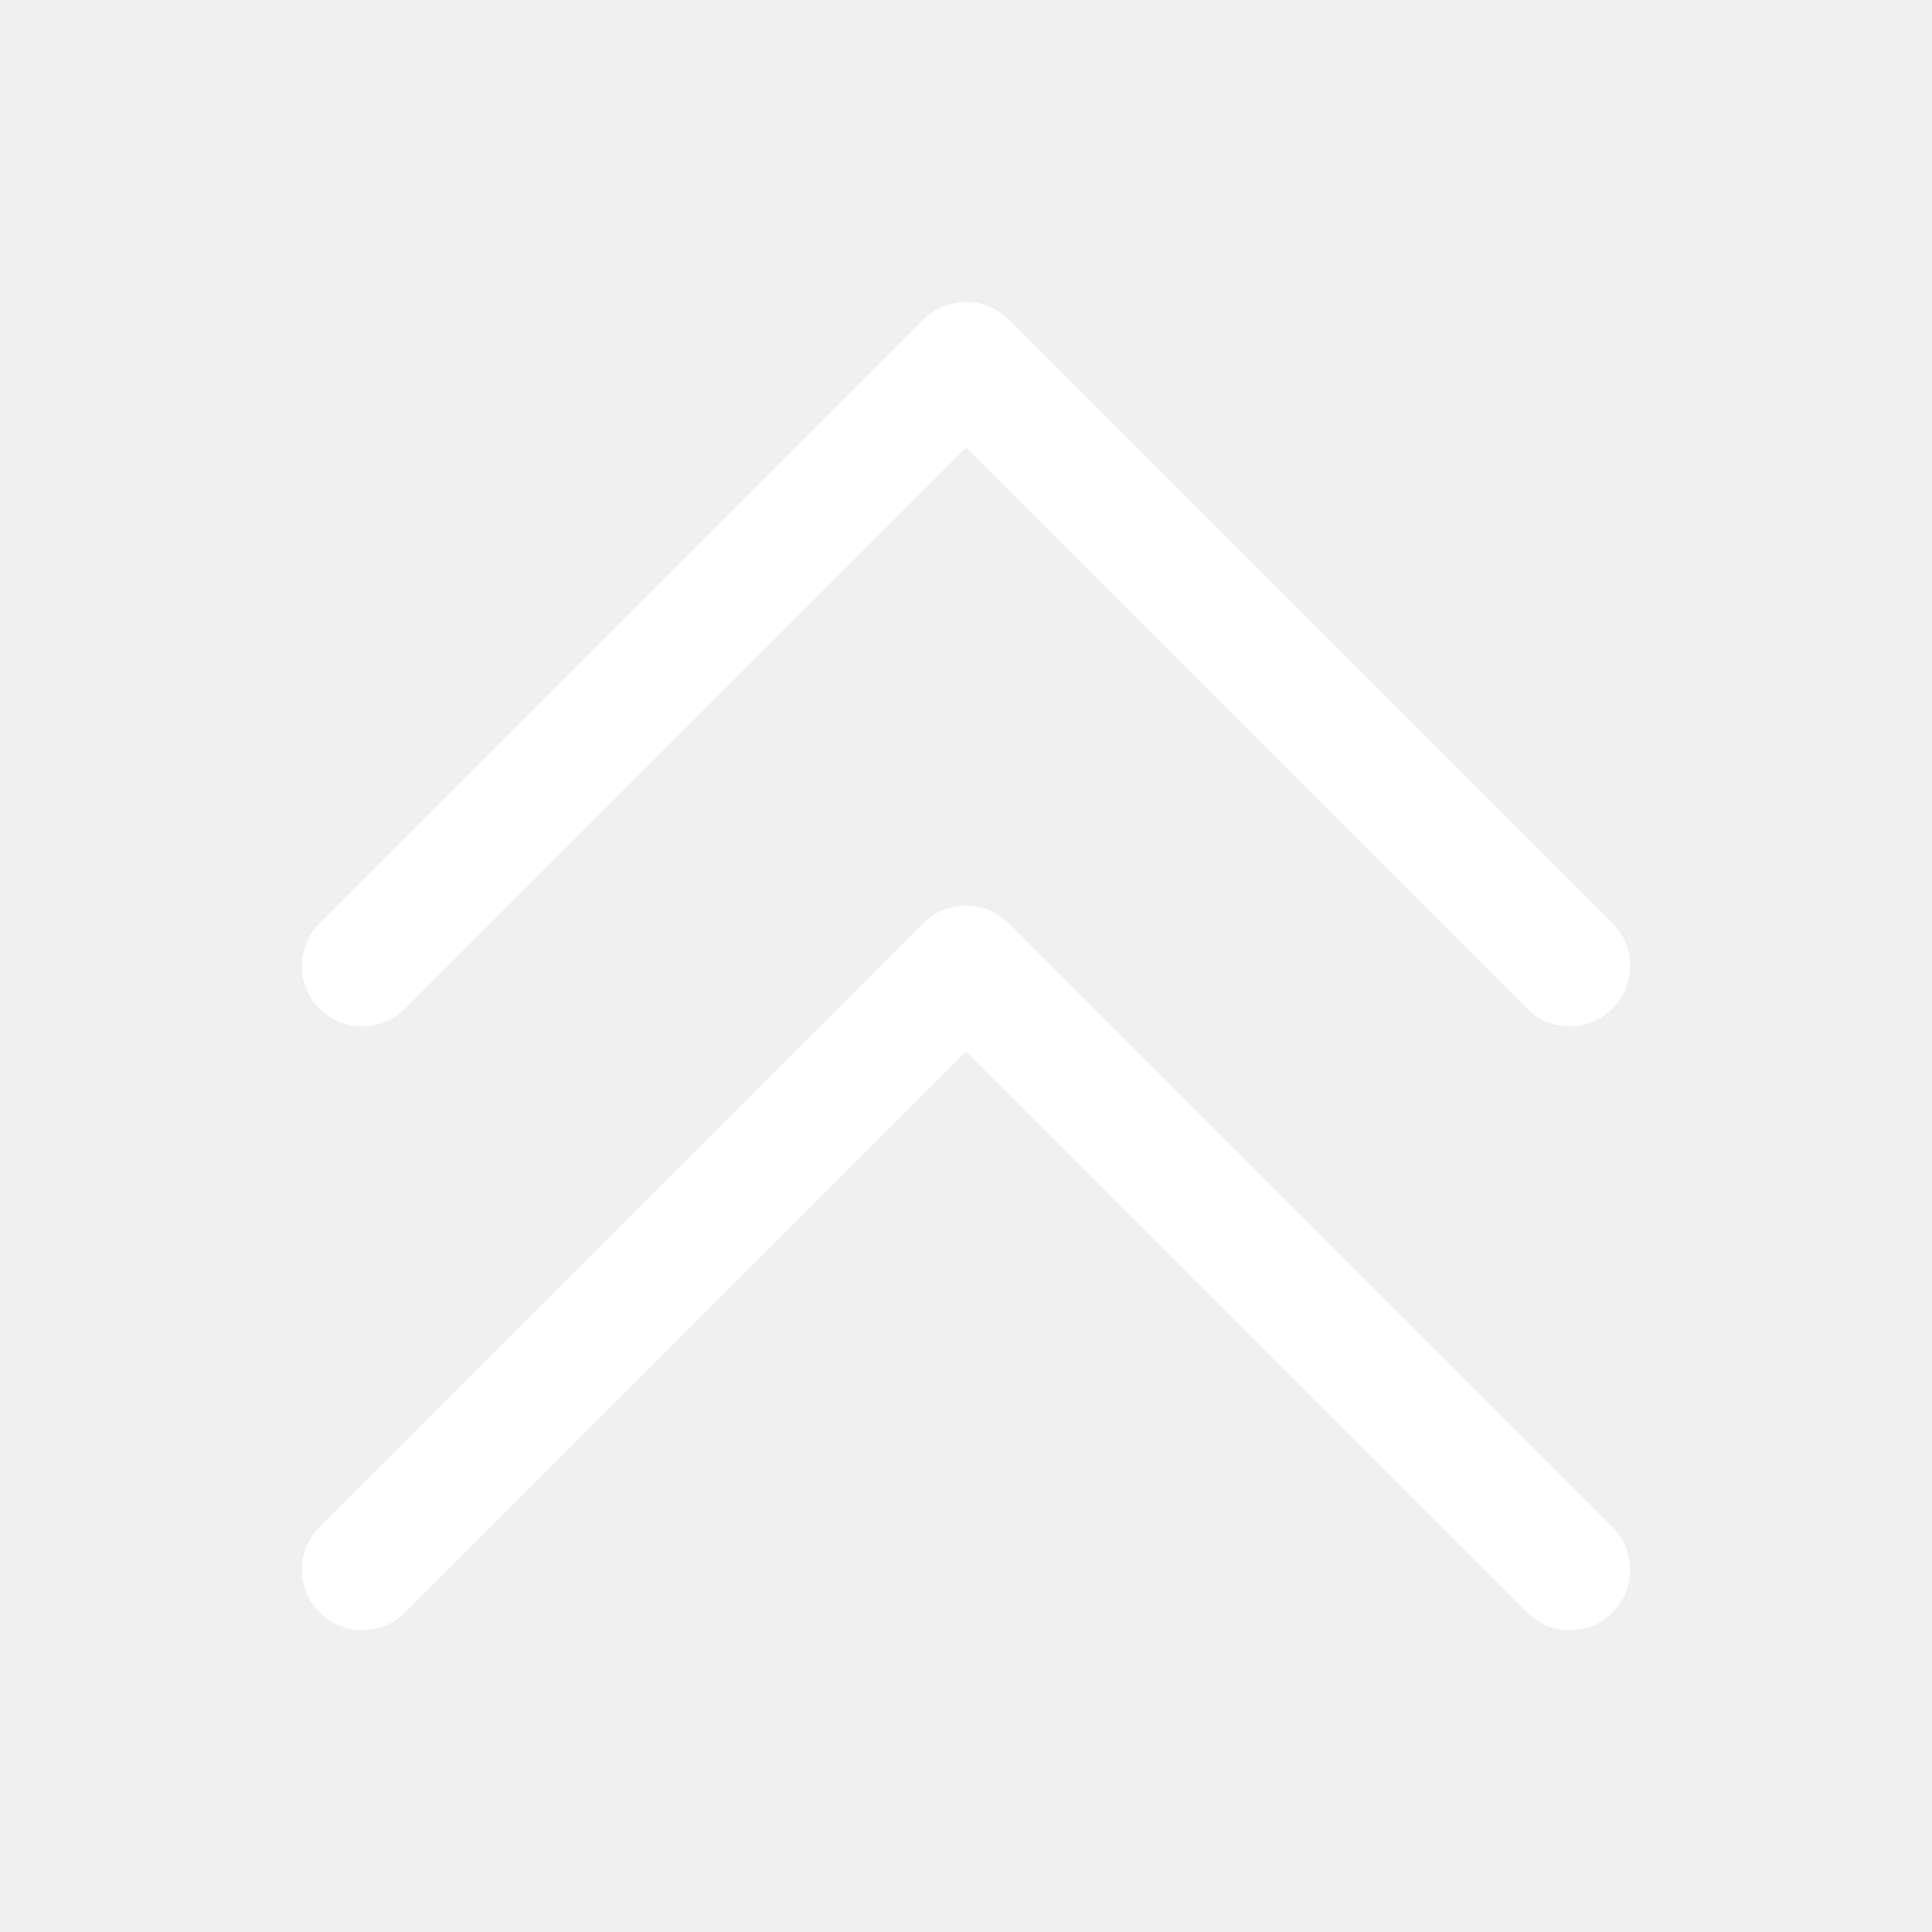
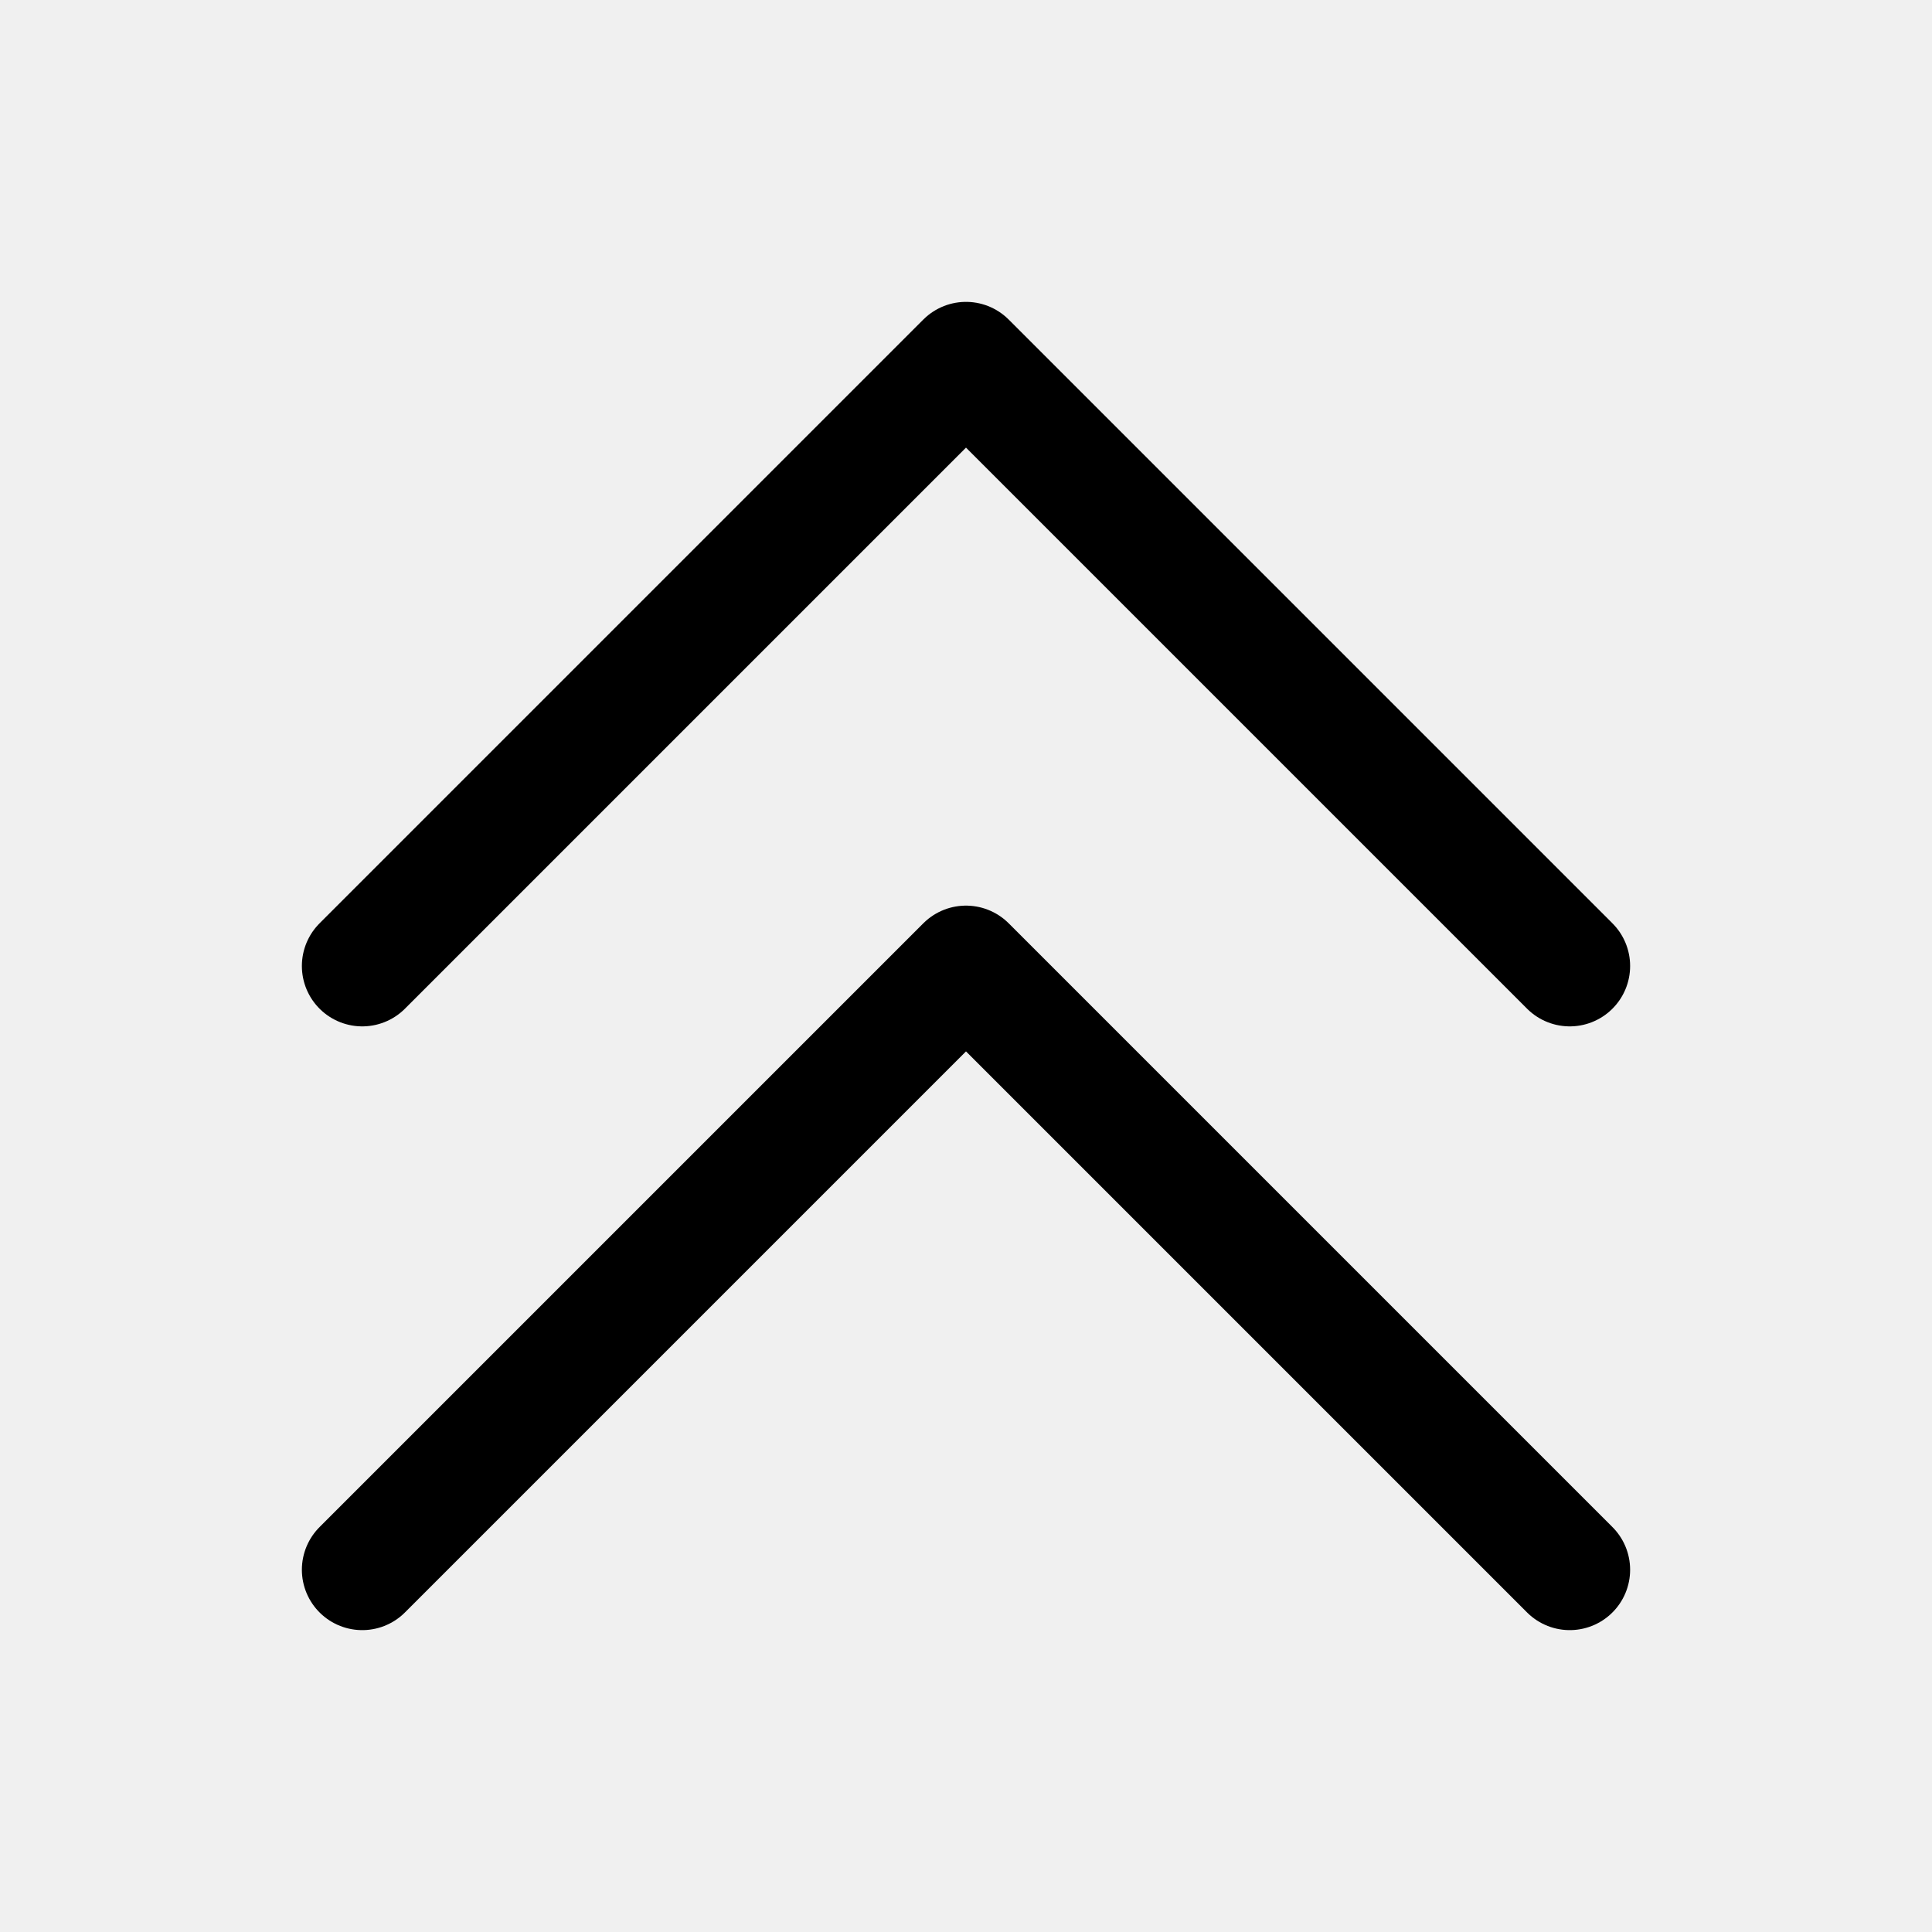
<svg xmlns="http://www.w3.org/2000/svg" width="16" height="16" viewBox="0 0 16 16" fill="none">
-   <path d="M3 13L8 8L13 13" stroke="white" stroke-linecap="round" stroke-linejoin="round" />
-   <path d="M3 8L8 3L13 8" stroke="white" stroke-linecap="round" stroke-linejoin="round" />
+   <path d="M3 13L8 8L13 13" stroke="currentColor" stroke-linecap="round" stroke-linejoin="round" />
+   <path d="M3 8L8 3L13 8" stroke="currentColor" stroke-linecap="round" stroke-linejoin="round" />
</svg>
